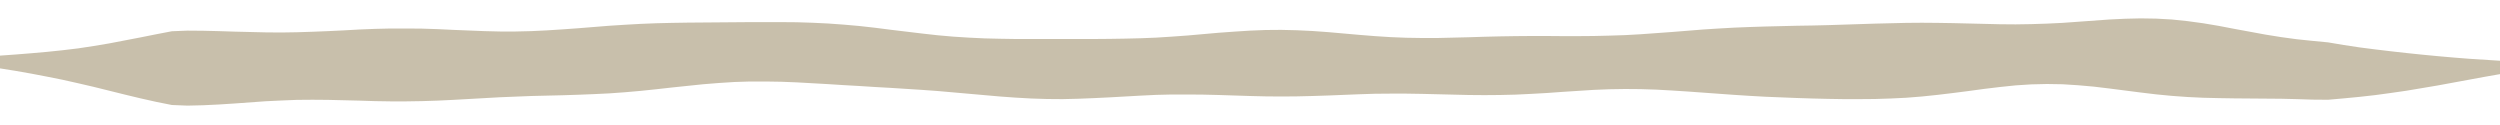
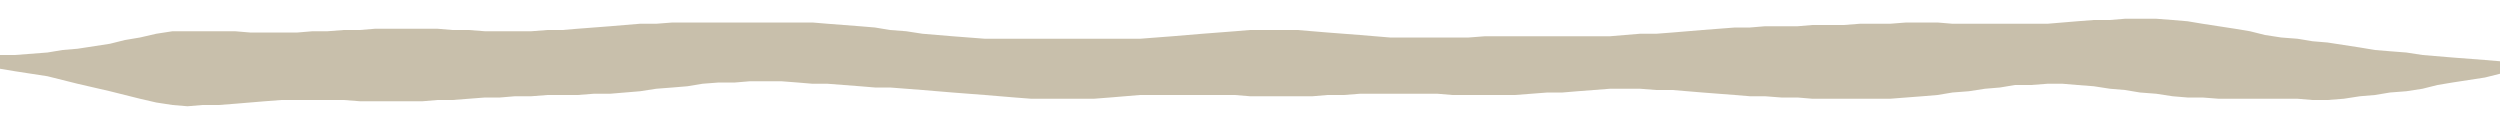
<svg xmlns="http://www.w3.org/2000/svg" width="200" height="10" viewBox="0 0 200 10" preserveAspectRatio="none">
-   <path fill="#C8BFAB" d="M0.00 4.45 L1.25 4.36 L2.50 4.26 L3.75 4.15 L5.00 4.02 L6.25 3.87 L7.50 3.68 L8.75 3.47 L10.00 3.23 L11.25 2.99 L12.50 2.74 L13.75 2.50 L15.00 2.45 L16.25 2.46 L17.50 2.49 L18.75 2.53 L20.00 2.56 L21.25 2.59 L22.50 2.60 L23.75 2.58 L25.00 2.54 L26.25 2.49 L27.50 2.43 L28.75 2.36 L30.00 2.31 L31.25 2.28 L32.50 2.28 L33.75 2.29 L35.00 2.33 L36.25 2.39 L37.50 2.44 L38.75 2.49 L40.00 2.52 L41.25 2.52 L42.50 2.49 L43.75 2.43 L45.00 2.35 L46.25 2.26 L47.50 2.16 L48.75 2.06 L50.00 1.98 L51.25 1.91 L52.50 1.86 L53.75 1.83 L55.00 1.81 L56.25 1.80 L57.50 1.79 L58.75 1.78 L60.00 1.77 L61.25 1.77 L62.50 1.77 L63.75 1.78 L65.00 1.82 L66.25 1.88 L67.50 1.97 L68.75 2.08 L70.00 2.22 L71.25 2.38 L72.50 2.53 L73.75 2.68 L75.00 2.82 L76.25 2.93 L77.50 3.01 L78.75 3.07 L80.00 3.10 L81.25 3.12 L82.50 3.12 L83.75 3.12 L85.00 3.12 L86.25 3.12 L87.50 3.12 L88.75 3.11 L90.00 3.09 L91.25 3.06 L92.50 3.01 L93.75 2.93 L95.00 2.84 L96.25 2.73 L97.50 2.62 L98.75 2.53 L100.00 2.45 L101.25 2.40 L102.50 2.39 L103.75 2.42 L105.00 2.48 L106.25 2.57 L107.50 2.68 L108.75 2.79 L110.00 2.89 L111.25 2.97 L112.50 3.02 L113.75 3.04 L115.00 3.04 L116.25 3.01 L117.50 2.98 L118.75 2.94 L120.00 2.91 L121.25 2.89 L122.50 2.88 L123.75 2.88 L125.00 2.89 L126.25 2.89 L127.50 2.88 L128.75 2.85 L130.00 2.81 L131.25 2.74 L132.50 2.65 L133.75 2.56 L135.00 2.46 L136.25 2.36 L137.50 2.28 L138.75 2.21 L140.00 2.16 L141.25 2.12 L142.50 2.09 L143.75 2.06 L145.00 2.04 L146.25 2.01 L147.50 1.97 L148.75 1.93 L150.00 1.89 L151.25 1.86 L152.50 1.83 L153.75 1.82 L155.00 1.83 L156.25 1.85 L157.50 1.88 L158.75 1.91 L160.00 1.94 L161.25 1.95 L162.50 1.93 L163.75 1.89 L165.00 1.83 L166.25 1.74 L167.50 1.65 L168.75 1.56 L170.00 1.50 L171.25 1.47 L172.50 1.49 L173.75 1.56 L175.00 1.69 L176.25 1.86 L177.50 2.07 L178.75 2.31 L180.00 2.54 L181.25 2.77 L182.50 2.97 L183.75 3.14 L185.00 3.27 L186.25 3.39 L187.50 3.60 L188.75 3.79 L190.00 3.95 L191.25 4.10 L192.50 4.24 L193.75 4.37 L195.00 4.49 L196.25 4.60 L197.50 4.70 L198.75 4.78 L200.00 4.86 L200.00 5.93 L198.75 6.15 L197.50 6.38 L196.25 6.61 L195.00 6.84 L193.75 7.05 L192.50 7.26 L191.25 7.44 L190.00 7.61 L188.75 7.75 L187.50 7.87 L186.25 7.98 L185.00 7.97 L183.75 7.93 L182.50 7.90 L181.25 7.89 L180.00 7.88 L178.75 7.87 L177.50 7.85 L176.25 7.82 L175.00 7.76 L173.75 7.67 L172.50 7.55 L171.25 7.40 L170.00 7.24 L168.75 7.08 L167.50 6.93 L166.25 6.82 L165.00 6.74 L163.75 6.72 L162.50 6.75 L161.25 6.83 L160.00 6.96 L158.75 7.11 L157.50 7.28 L156.25 7.44 L155.00 7.59 L153.75 7.72 L152.50 7.82 L151.25 7.88 L150.00 7.92 L148.75 7.93 L147.50 7.93 L146.25 7.91 L145.00 7.88 L143.75 7.84 L142.50 7.79 L141.25 7.74 L140.00 7.67 L138.75 7.59 L137.50 7.50 L136.25 7.41 L135.00 7.32 L133.75 7.24 L132.50 7.17 L131.25 7.13 L130.00 7.12 L128.75 7.14 L127.50 7.19 L126.25 7.27 L125.00 7.35 L123.75 7.44 L122.50 7.51 L121.25 7.57 L120.00 7.60 L118.75 7.61 L117.50 7.60 L116.25 7.57 L115.00 7.54 L113.75 7.51 L112.50 7.49 L111.25 7.49 L110.00 7.50 L108.75 7.54 L107.50 7.59 L106.25 7.64 L105.00 7.68 L103.75 7.71 L102.50 7.72 L101.25 7.71 L100.00 7.68 L98.75 7.64 L97.50 7.60 L96.25 7.57 L95.00 7.56 L93.75 7.56 L92.50 7.59 L91.25 7.65 L90.00 7.72 L88.75 7.79 L87.50 7.85 L86.25 7.90 L85.00 7.93 L83.75 7.92 L82.50 7.88 L81.25 7.81 L80.00 7.72 L78.75 7.61 L77.50 7.50 L76.25 7.39 L75.00 7.28 L73.75 7.19 L72.50 7.11 L71.25 7.03 L70.00 6.96 L68.75 6.88 L67.50 6.81 L66.25 6.73 L65.00 6.66 L63.75 6.59 L62.50 6.54 L61.25 6.52 L60.00 6.52 L58.75 6.56 L57.50 6.64 L56.25 6.74 L55.00 6.87 L53.75 7.00 L52.50 7.14 L51.25 7.27 L50.00 7.38 L48.75 7.47 L47.50 7.53 L46.25 7.58 L45.00 7.62 L43.75 7.65 L42.50 7.68 L41.25 7.73 L40.00 7.78 L38.75 7.85 L37.50 7.92 L36.25 7.99 L35.00 8.05 L33.75 8.09 L32.50 8.11 L31.25 8.11 L30.00 8.09 L28.75 8.05 L27.50 8.02 L26.25 7.99 L25.00 7.98 L23.75 7.99 L22.50 8.04 L21.25 8.10 L20.00 8.19 L18.75 8.28 L17.50 8.36 L16.25 8.42 L15.00 8.45 L13.75 8.40 L12.50 8.15 L11.25 7.87 L10.00 7.57 L8.75 7.26 L7.50 6.95 L6.25 6.66 L5.00 6.38 L3.75 6.13 L2.50 5.89 L1.25 5.67 L0.00 5.47 Z" />
+   <path fill="#C8BFAB" d="M0.0 4.4 L1.2 4.4 L2.5 4.3 L3.8 4.2 L5.0 4.0 L6.2 3.9 L7.5 3.7 L8.8 3.5 L10.0 3.2 L11.2 3.0 L12.5 2.7 L13.8 2.5 L15.0 2.5 L16.2 2.5 L17.5 2.5 L18.8 2.5 L20.0 2.6 L21.2 2.6 L22.5 2.6 L23.8 2.6 L25.0 2.5 L26.2 2.5 L27.5 2.4 L28.8 2.4 L30.0 2.3 L31.2 2.3 L32.5 2.3 L33.8 2.3 L35.0 2.3 L36.2 2.4 L37.5 2.4 L38.8 2.5 L40.0 2.5 L41.2 2.5 L42.5 2.5 L43.8 2.4 L45.0 2.4 L46.2 2.3 L47.5 2.2 L48.8 2.1 L50.0 2.0 L51.2 1.9 L52.5 1.9 L53.8 1.8 L55.0 1.8 L56.2 1.8 L57.5 1.8 L58.8 1.8 L60.0 1.8 L61.2 1.8 L62.5 1.8 L63.8 1.8 L65.0 1.8 L66.2 1.9 L67.5 2.0 L68.8 2.1 L70.0 2.2 L71.2 2.4 L72.5 2.5 L73.8 2.7 L75.0 2.8 L76.2 2.9 L77.5 3.0 L78.8 3.1 L80.0 3.1 L81.2 3.1 L82.5 3.1 L83.8 3.1 L85.0 3.1 L86.2 3.1 L87.5 3.1 L88.8 3.1 L90.0 3.1 L91.2 3.1 L92.5 3.0 L93.8 2.9 L95.0 2.8 L96.2 2.7 L97.5 2.6 L98.8 2.5 L100.0 2.4 L101.2 2.4 L102.5 2.4 L103.8 2.4 L105.0 2.5 L106.2 2.6 L107.5 2.7 L108.8 2.8 L110.0 2.9 L111.2 3.0 L112.5 3.0 L113.8 3.0 L115.0 3.0 L116.2 3.0 L117.5 3.0 L118.8 2.9 L120.0 2.9 L121.2 2.9 L122.5 2.9 L123.8 2.9 L125.0 2.9 L126.2 2.9 L127.5 2.9 L128.8 2.9 L130.0 2.8 L131.2 2.7 L132.5 2.7 L133.8 2.6 L135.0 2.5 L136.2 2.4 L137.5 2.3 L138.8 2.2 L140.0 2.2 L141.2 2.1 L142.5 2.1 L143.8 2.1 L145.0 2.0 L146.2 2.0 L147.5 2.0 L148.8 1.9 L150.0 1.9 L151.2 1.9 L152.5 1.8 L153.8 1.8 L155.0 1.8 L156.2 1.9 L157.5 1.9 L158.8 1.9 L160.0 1.9 L161.2 1.9 L162.5 1.9 L163.8 1.9 L165.0 1.8 L166.2 1.7 L167.5 1.6 L168.8 1.6 L170.0 1.5 L171.2 1.5 L172.5 1.5 L173.8 1.6 L175.0 1.7 L176.2 1.9 L177.5 2.1 L178.8 2.3 L180.0 2.5 L181.2 2.8 L182.5 3.0 L183.8 3.1 L185.0 3.3 L186.2 3.4 L187.5 3.6 L188.8 3.8 L190.0 4.0 L191.2 4.1 L192.5 4.2 L193.8 4.4 L195.0 4.5 L196.2 4.6 L197.5 4.7 L198.8 4.8 L200.0 4.9 L200.0 5.9 L198.8 6.2 L197.5 6.4 L196.2 6.6 L195.0 6.8 L193.8 7.1 L192.5 7.3 L191.2 7.4 L190.0 7.6 L188.8 7.7 L187.5 7.9 L186.2 8.0 L185.0 8.0 L183.8 7.9 L182.5 7.9 L181.2 7.9 L180.0 7.9 L178.8 7.9 L177.5 7.9 L176.2 7.8 L175.0 7.8 L173.8 7.7 L172.5 7.5 L171.2 7.4 L170.0 7.2 L168.8 7.1 L167.5 6.9 L166.2 6.8 L165.0 6.7 L163.8 6.7 L162.5 6.8 L161.2 6.8 L160.0 7.0 L158.8 7.1 L157.5 7.3 L156.2 7.4 L155.0 7.6 L153.8 7.7 L152.5 7.8 L151.2 7.9 L150.0 7.9 L148.8 7.9 L147.5 7.9 L146.2 7.9 L145.0 7.9 L143.8 7.8 L142.5 7.8 L141.2 7.7 L140.0 7.7 L138.8 7.6 L137.5 7.5 L136.2 7.4 L135.0 7.3 L133.8 7.2 L132.5 7.2 L131.2 7.1 L130.0 7.1 L128.8 7.1 L127.5 7.2 L126.2 7.3 L125.0 7.4 L123.8 7.4 L122.5 7.5 L121.2 7.6 L120.0 7.6 L118.8 7.6 L117.5 7.6 L116.2 7.6 L115.0 7.5 L113.8 7.5 L112.5 7.5 L111.2 7.5 L110.0 7.5 L108.8 7.5 L107.5 7.6 L106.2 7.6 L105.0 7.7 L103.8 7.7 L102.5 7.7 L101.2 7.7 L100.0 7.7 L98.8 7.6 L97.5 7.6 L96.2 7.6 L95.0 7.6 L93.8 7.6 L92.5 7.6 L91.2 7.6 L90.0 7.7 L88.8 7.8 L87.5 7.9 L86.2 7.9 L85.0 7.9 L83.8 7.9 L82.5 7.9 L81.2 7.8 L80.0 7.7 L78.8 7.6 L77.5 7.5 L76.2 7.4 L75.0 7.3 L73.8 7.2 L72.5 7.1 L71.2 7.0 L70.0 7.0 L68.8 6.9 L67.5 6.8 L66.2 6.7 L65.0 6.7 L63.8 6.6 L62.5 6.5 L61.2 6.5 L60.0 6.5 L58.8 6.6 L57.5 6.6 L56.2 6.7 L55.0 6.9 L53.8 7.0 L52.5 7.1 L51.2 7.3 L50.0 7.4 L48.8 7.5 L47.5 7.5 L46.2 7.6 L45.0 7.6 L43.8 7.6 L42.5 7.7 L41.2 7.7 L40.0 7.8 L38.8 7.8 L37.5 7.9 L36.2 8.0 L35.0 8.0 L33.8 8.1 L32.5 8.1 L31.2 8.1 L30.0 8.1 L28.8 8.1 L27.5 8.0 L26.2 8.0 L25.0 8.0 L23.8 8.0 L22.5 8.0 L21.2 8.1 L20.0 8.2 L18.8 8.3 L17.5 8.4 L16.2 8.4 L15.0 8.5 L13.8 8.4 L12.5 8.2 L11.2 7.9 L10.0 7.6 L8.8 7.3 L7.5 7.0 L6.2 6.7 L5.0 6.4 L3.8 6.1 L2.5 5.9 L1.2 5.7 L0.0 5.5 Z" />
</svg>
